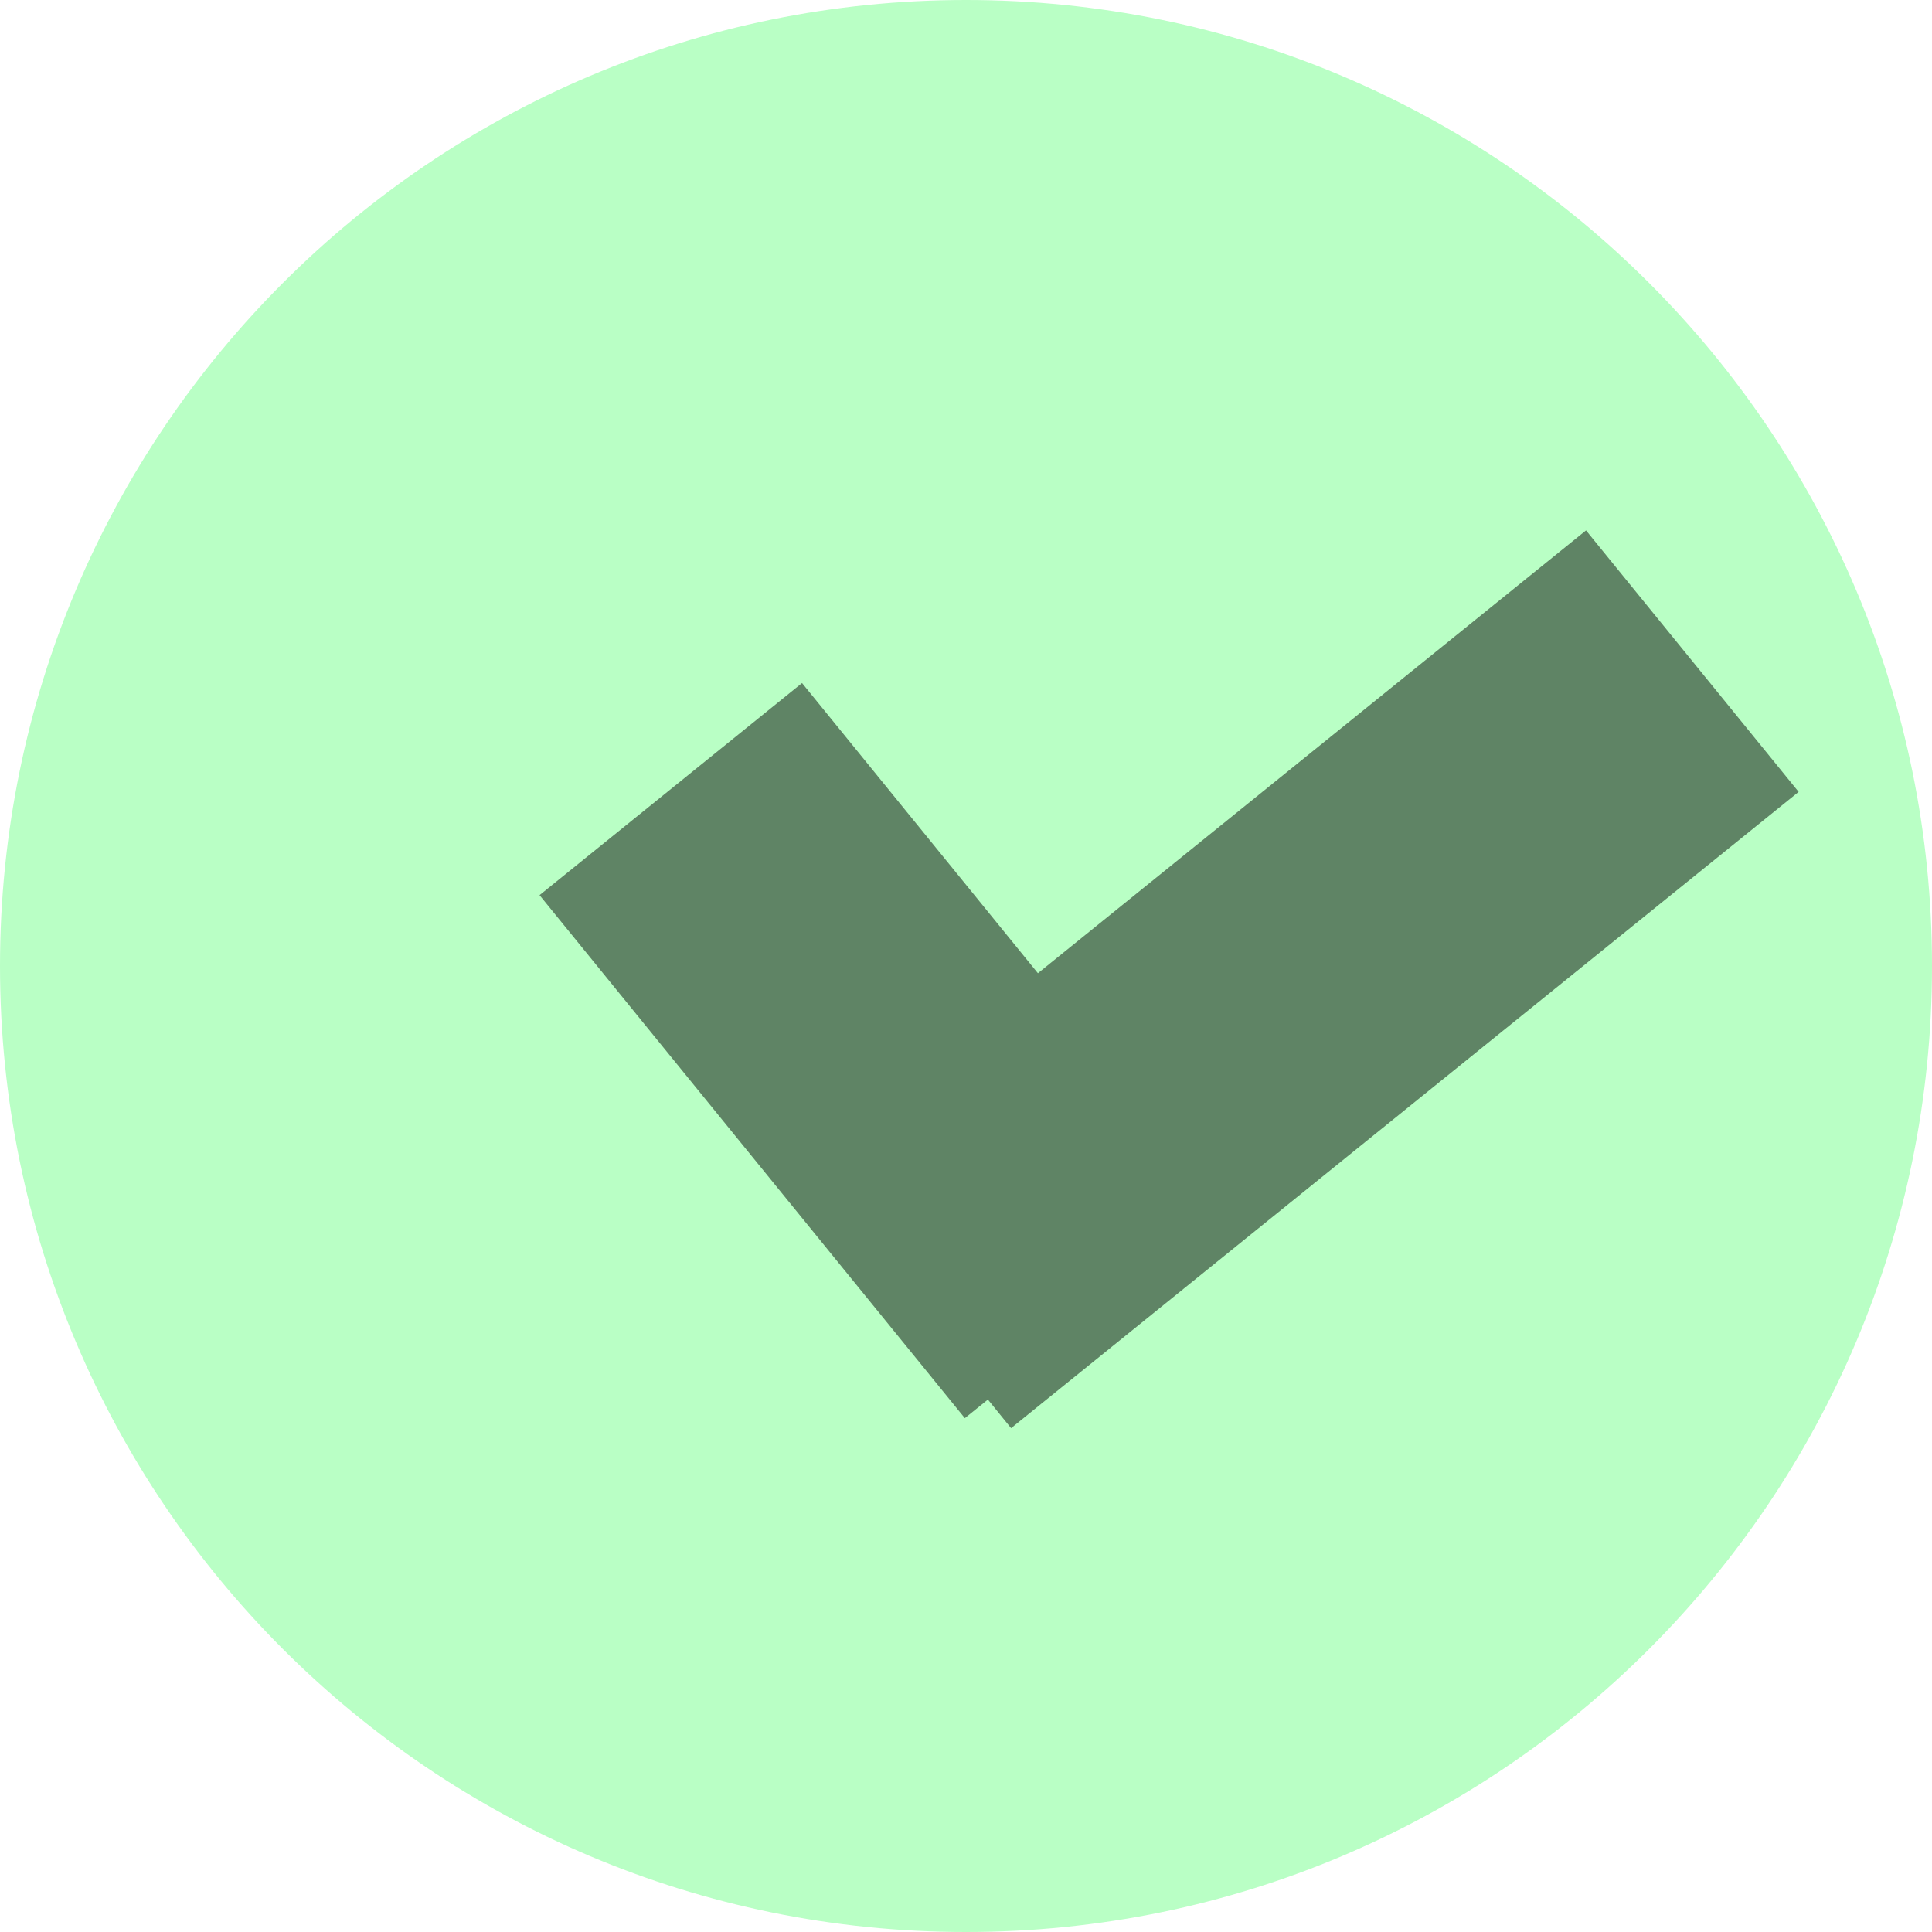
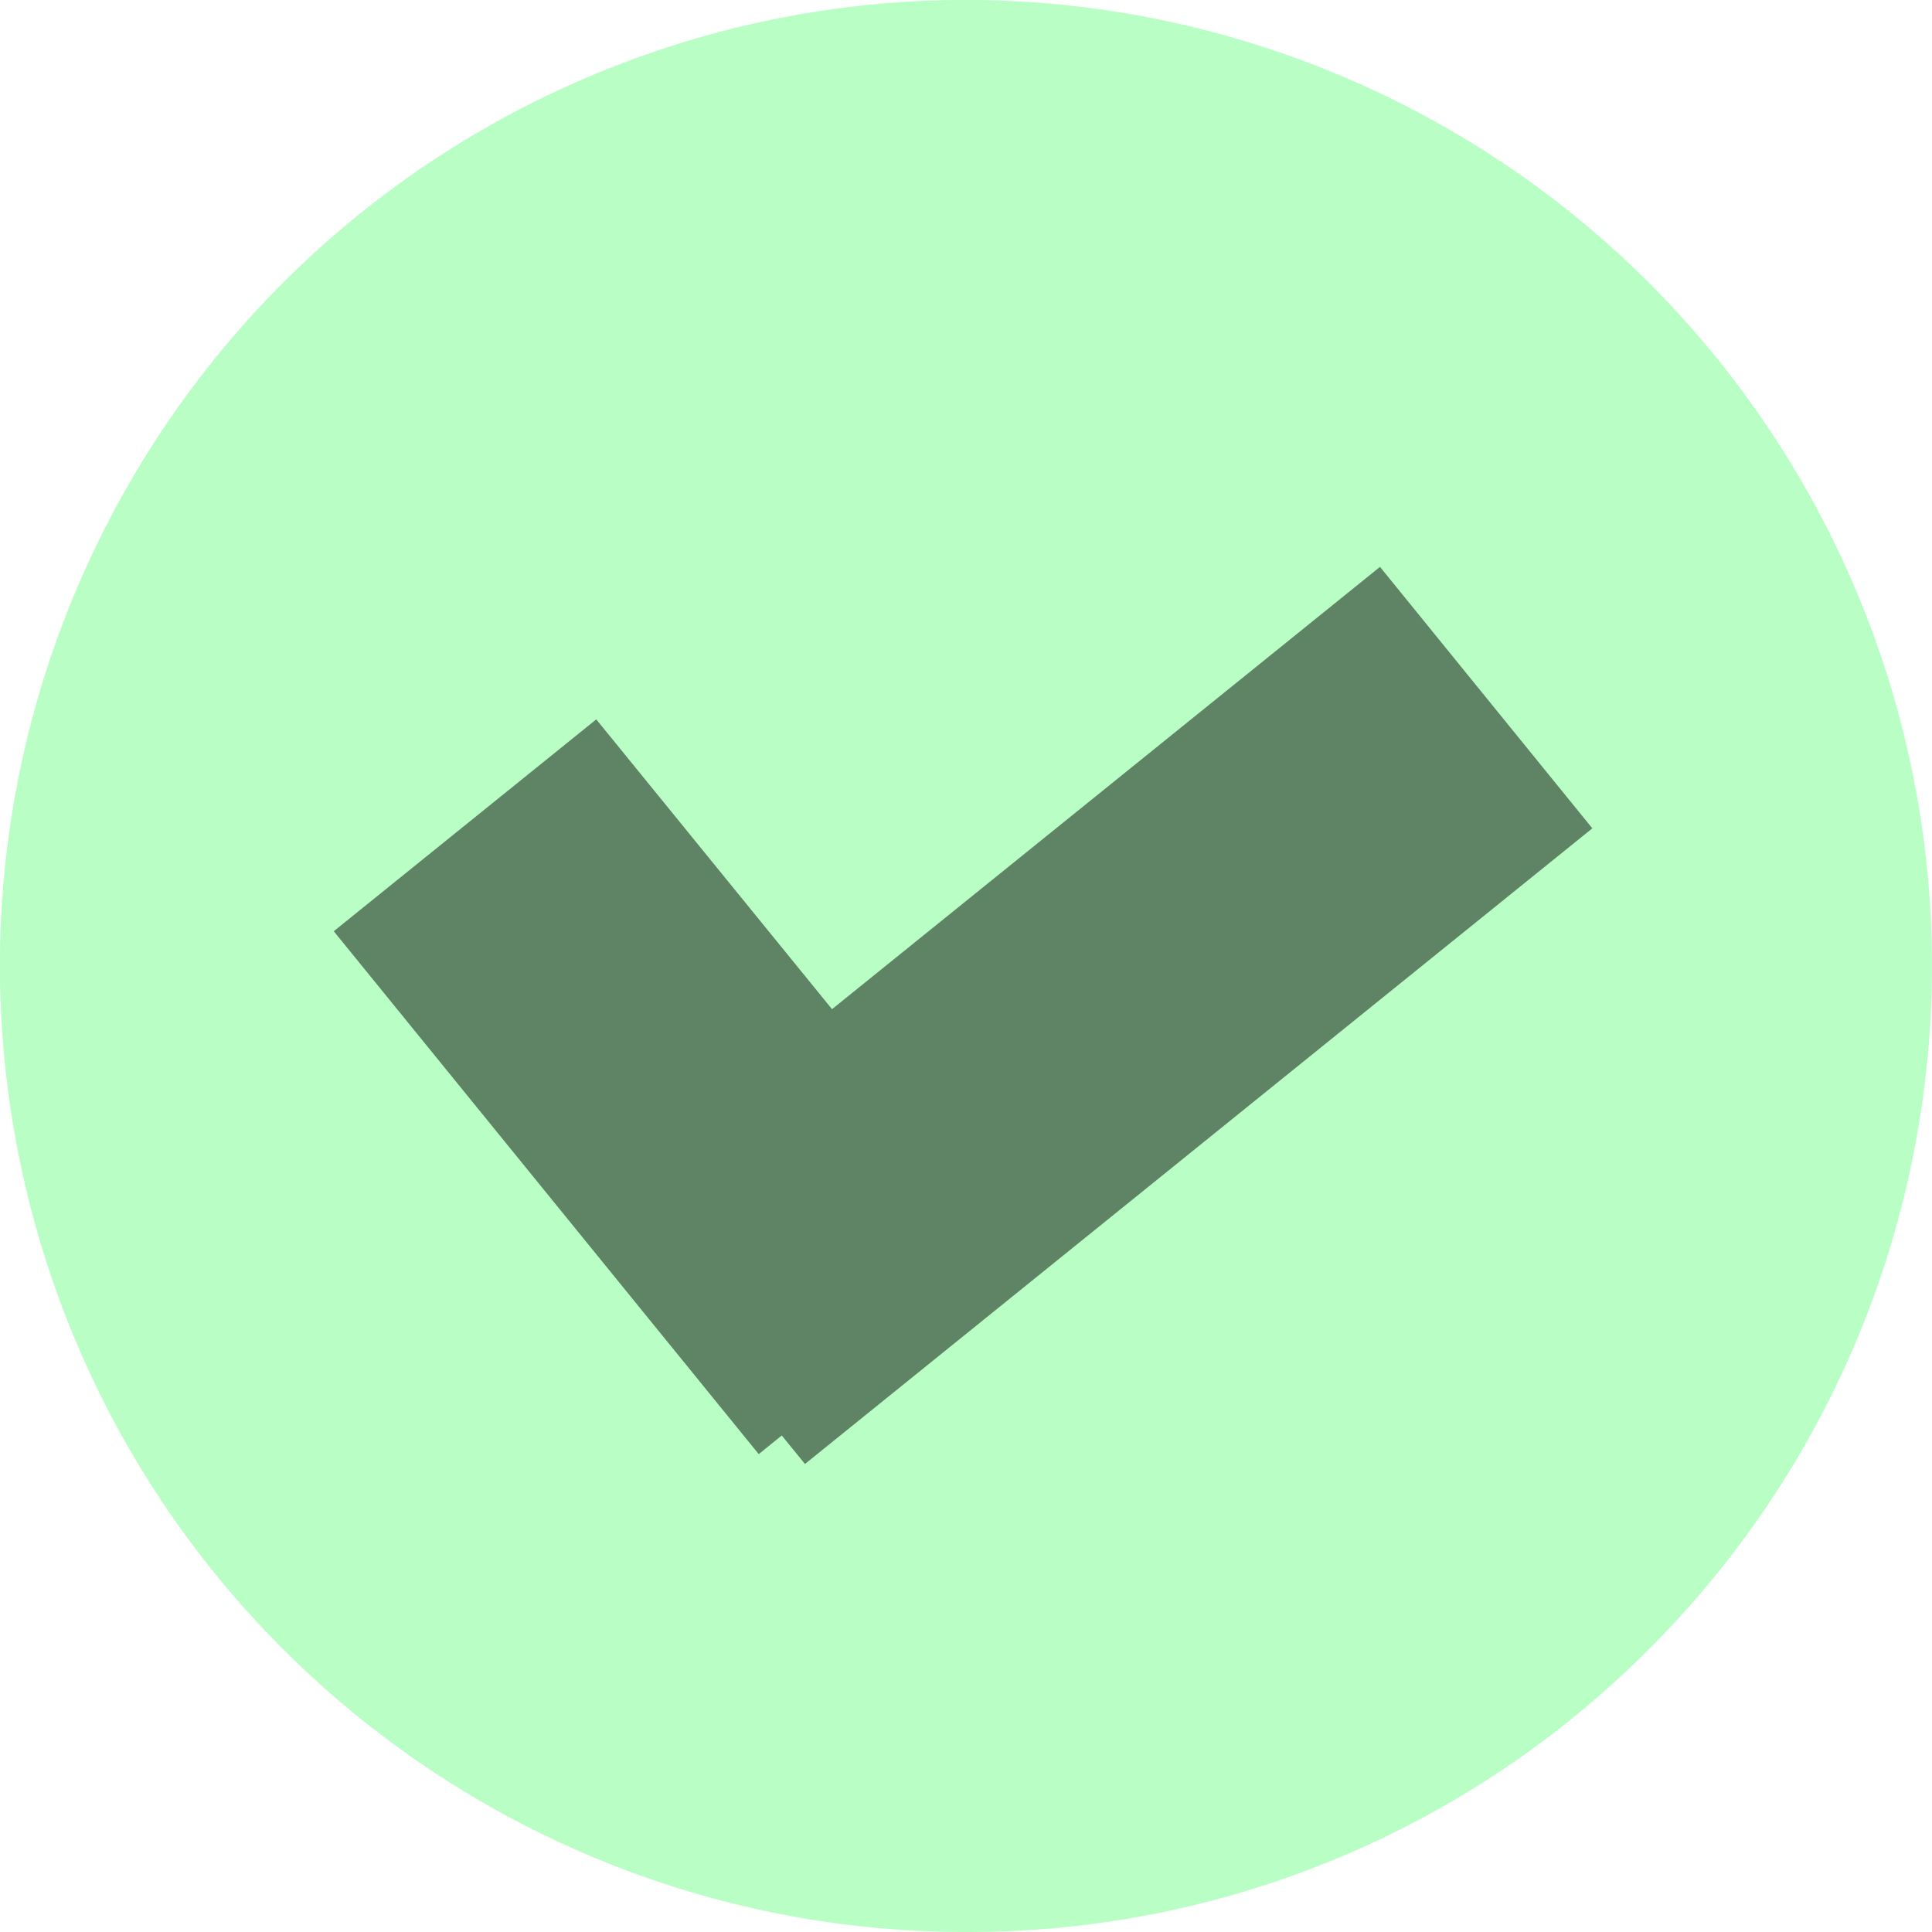
- <svg xmlns="http://www.w3.org/2000/svg" width="32" height="32" viewBox="0 0 32 32">
-   <g id="Group_19" data-name="Group 19" transform="translate(-428 -553)">
-     <g id="Group_18" data-name="Group 18" transform="translate(0 -11)">
-       <circle id="Ellipse_86" data-name="Ellipse 86" cx="16" cy="16" r="16" transform="translate(428 564)" fill="#b9ffc5" />
-       <path id="Union_37" data-name="Union 37" d="M4244.5,2944.269l-.412.266-6.093-9.349,4.69-3.036,3.379,5.187,9.793-6.338,3.046,4.674-14.071,9.107Z" transform="matrix(0.995, -0.105, 0.105, 0.995, -4088.063, -1896.694)" fill="#5f8465" />
-     </g>
+ <svg xmlns="http://www.w3.org/2000/svg" width="31.999" height="32" viewBox="0 0 31.999 32">
+   <g id="Group_19" data-name="Group 19" transform="translate(-1568.001 -854)">
+     <path id="Path_44" data-name="Path 44" d="M11.049,0A11.049,11.049,0,1,1,0,11.049,11.049,11.049,0,0,1,11.049,0Z" transform="translate(1573 858.902)" fill="#5f8465" />
+     <path id="Subtraction_5" data-name="Subtraction 5" d="M8296,2435a16,16,0,1,1,11.314-4.686A15.9,15.9,0,0,1,8296,2435Zm-3.052-8.225h0l.386.473,13.041-10.528-3.517-4.331-9.076,7.326-3.905-4.8-4.348,3.509,7.039,8.661.378-.306Z" transform="translate(-6712 -1549)" fill="#b9ffc5" />
  </g>
</svg>
